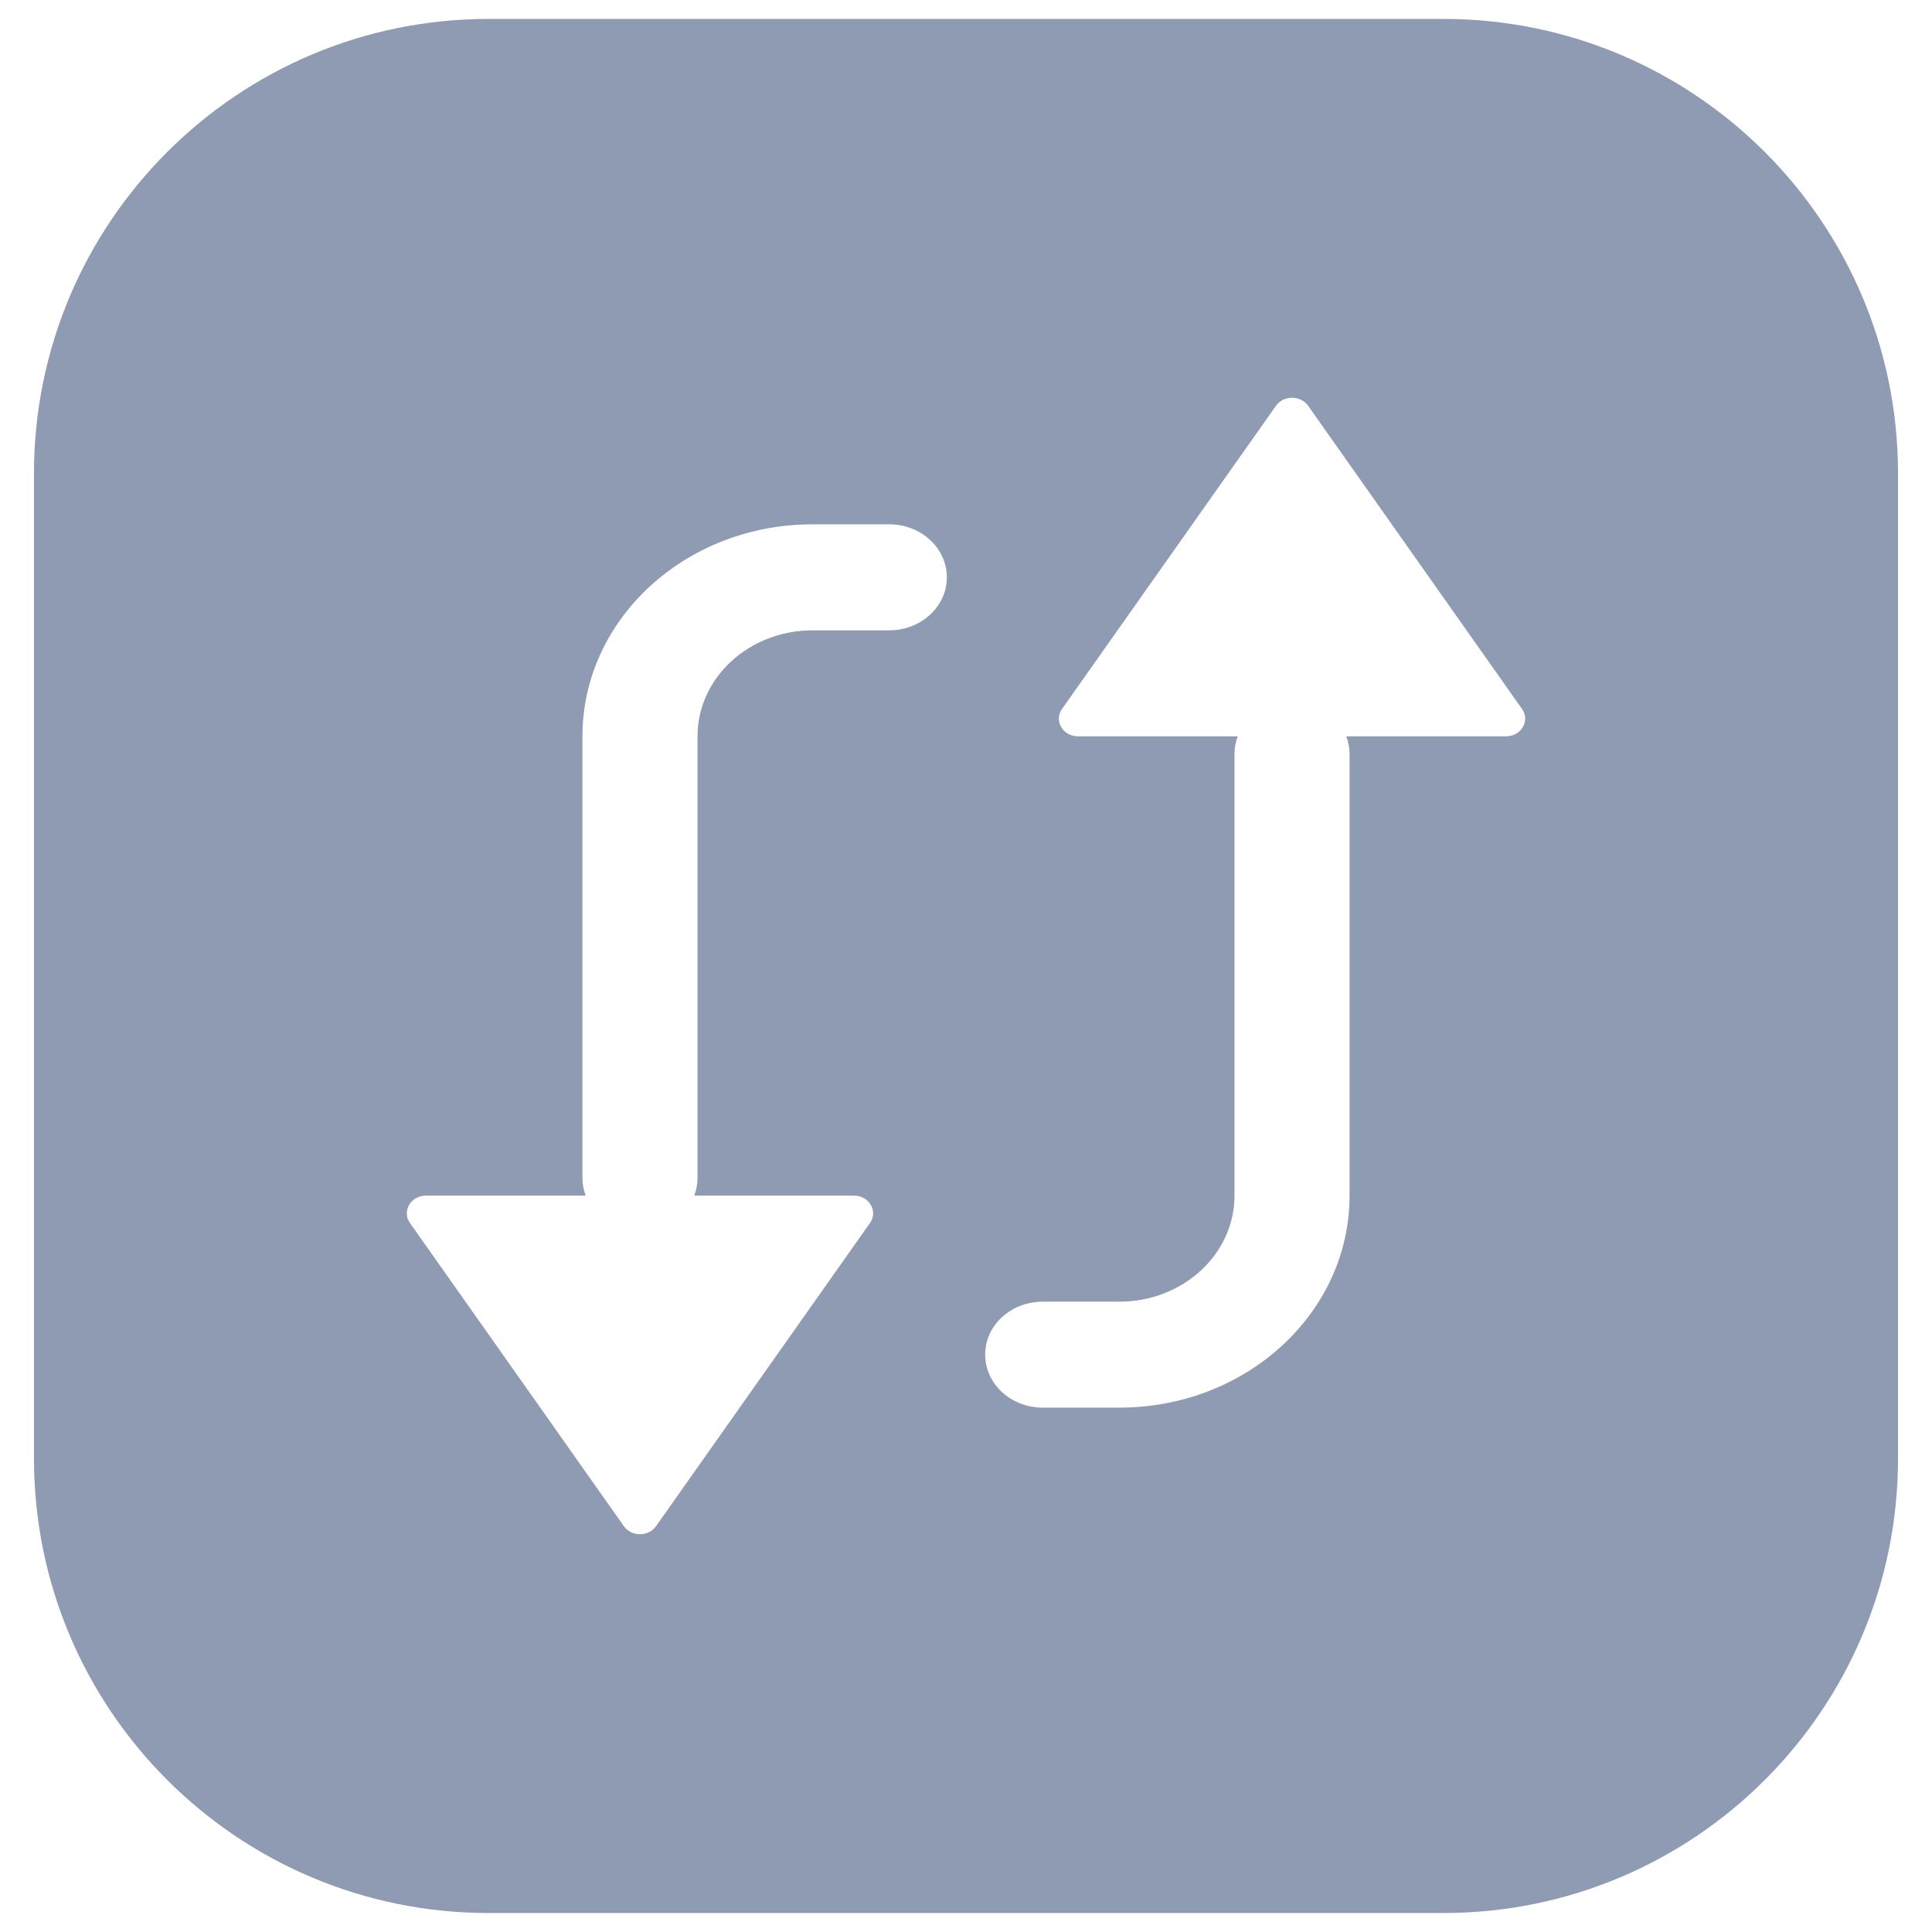
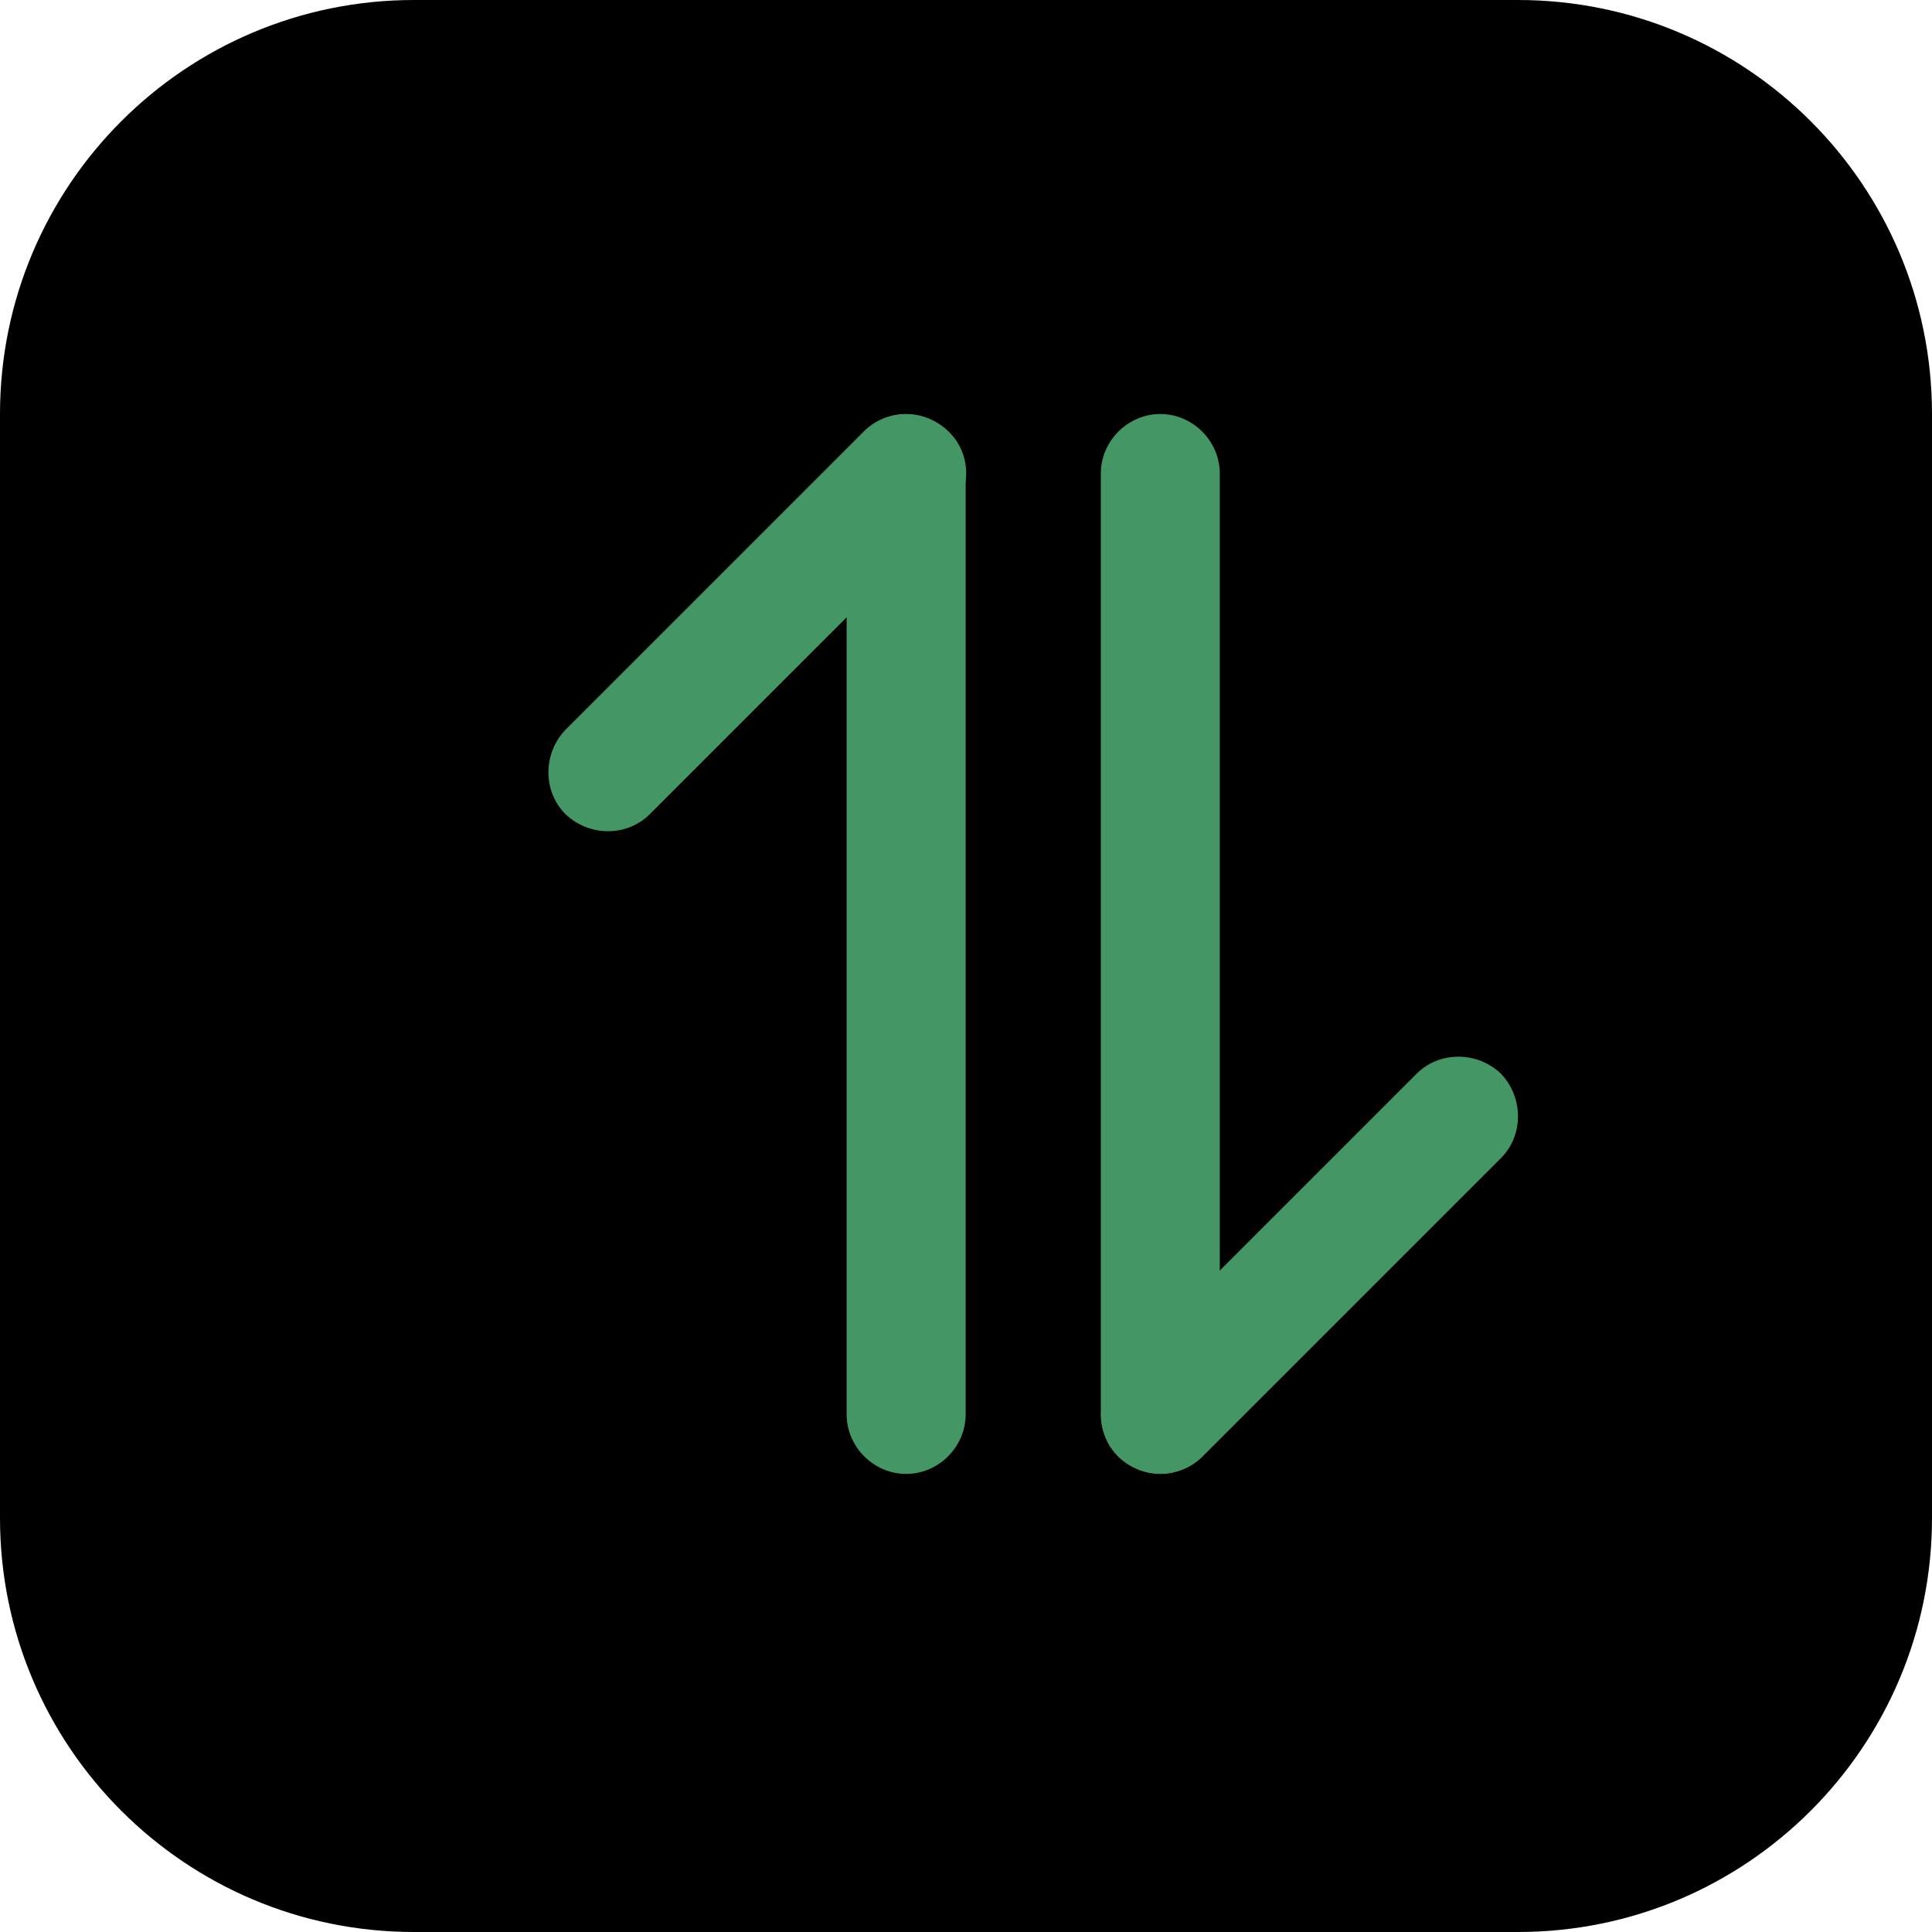
- <svg xmlns="http://www.w3.org/2000/svg" width="34" height="34" viewBox="0 0 34 34" fill="none">
-   <path fill-rule="evenodd" clip-rule="evenodd" d="M8.598 0.333C4.18 0.333 0.598 3.915 0.598 8.333V25.666C0.598 30.085 4.18 33.666 8.598 33.666H25.402C29.82 33.666 33.402 30.085 33.402 25.666V8.333C33.402 3.915 29.82 0.333 25.402 0.333H8.598ZM26.786 12.478L23.021 7.141C22.887 6.953 22.588 6.953 22.455 7.141L18.689 12.478C18.543 12.684 18.704 12.958 18.972 12.958H21.783C21.745 13.055 21.725 13.16 21.725 13.269L21.725 21.041C21.725 22.072 20.818 22.907 19.7 22.907H18.35C17.791 22.907 17.337 23.324 17.337 23.839C17.337 24.355 17.791 24.772 18.35 24.772H19.7C21.937 24.772 23.75 23.102 23.75 21.041L23.75 13.269C23.75 13.16 23.73 13.055 23.692 12.958H26.503C26.771 12.958 26.932 12.684 26.786 12.478ZM14.3 11.093C13.182 11.093 12.275 11.928 12.275 12.958L12.275 20.73C12.275 20.839 12.255 20.944 12.217 21.041H15.028C15.296 21.041 15.457 21.315 15.311 21.522L11.545 26.858C11.412 27.047 11.113 27.047 10.979 26.858L7.214 21.522C7.068 21.315 7.229 21.041 7.497 21.041H10.308C10.27 20.944 10.25 20.839 10.25 20.73V12.958C10.25 10.898 12.063 9.227 14.3 9.227L15.65 9.227C16.209 9.227 16.663 9.645 16.663 10.16C16.663 10.675 16.209 11.093 15.65 11.093H14.3Z" fill="#8F9BB3" />
+ <svg xmlns="http://www.w3.org/2000/svg" width="28px" height="28px" viewBox="0 0 28 28" version="1.1">
+   <g id="页面1" stroke="none" stroke-width="1" fill="none" fill-rule="evenodd">
+     <g id="cbridge" transform="translate(-946, -442)">
+       <g id="切换账号" transform="translate(960, 456) rotate(90) translate(-960, -456) translate(946, 442)">
+         <rect id="矩形" fill="#000000" x="0" y="0" width="28" height="28" rx="6" />
+         <g id="编组-7" opacity="0.802" transform="translate(6, 6)" fill="#55BC7E" fill-rule="nonzero">
+           <path d="M14.498,6.046 L0.862,6.046 C0.392,6.046 1.33226763e-13,5.654 1.33226763e-13,5.184 C1.33226763e-13,4.714 0.392,4.322 0.862,4.322 L14.498,4.322 C14.969,4.322 15.361,4.714 15.361,5.184 C15.361,5.654 14.969,6.046 14.498,6.046 Z" id="路径" />
+           <path d="M10.784,0.247 L15.11,4.573 C15.439,4.902 15.439,5.451 15.11,5.795 C14.781,6.125 14.232,6.125 13.887,5.795 L9.561,1.469 C9.232,1.14 9.232,0.592 9.561,0.247 C9.906,-0.082 10.455,-0.082 10.784,0.247 Z M1.473,8.256 L5.799,12.582 C6.129,12.911 6.129,13.46 5.799,13.805 C5.47,14.134 4.922,14.134 4.577,13.805 L0.251,9.479 C-0.078,9.15 -0.078,8.601 0.251,8.256 C0.58,7.911 1.129,7.911 1.473,8.256 Z" id="形状" />
+           <path d="M14.498,9.73 L0.862,9.73 C0.392,9.73 1.33226763e-13,9.338 1.33226763e-13,8.868 C1.33226763e-13,8.397 0.392,8.005 0.862,8.005 L14.498,8.005 C14.969,8.005 15.361,8.397 15.361,8.868 C15.361,9.338 14.969,9.73 14.498,9.73 Z" id="路径" />
+         </g>
+       </g>
+     </g>
+   </g>
</svg>
